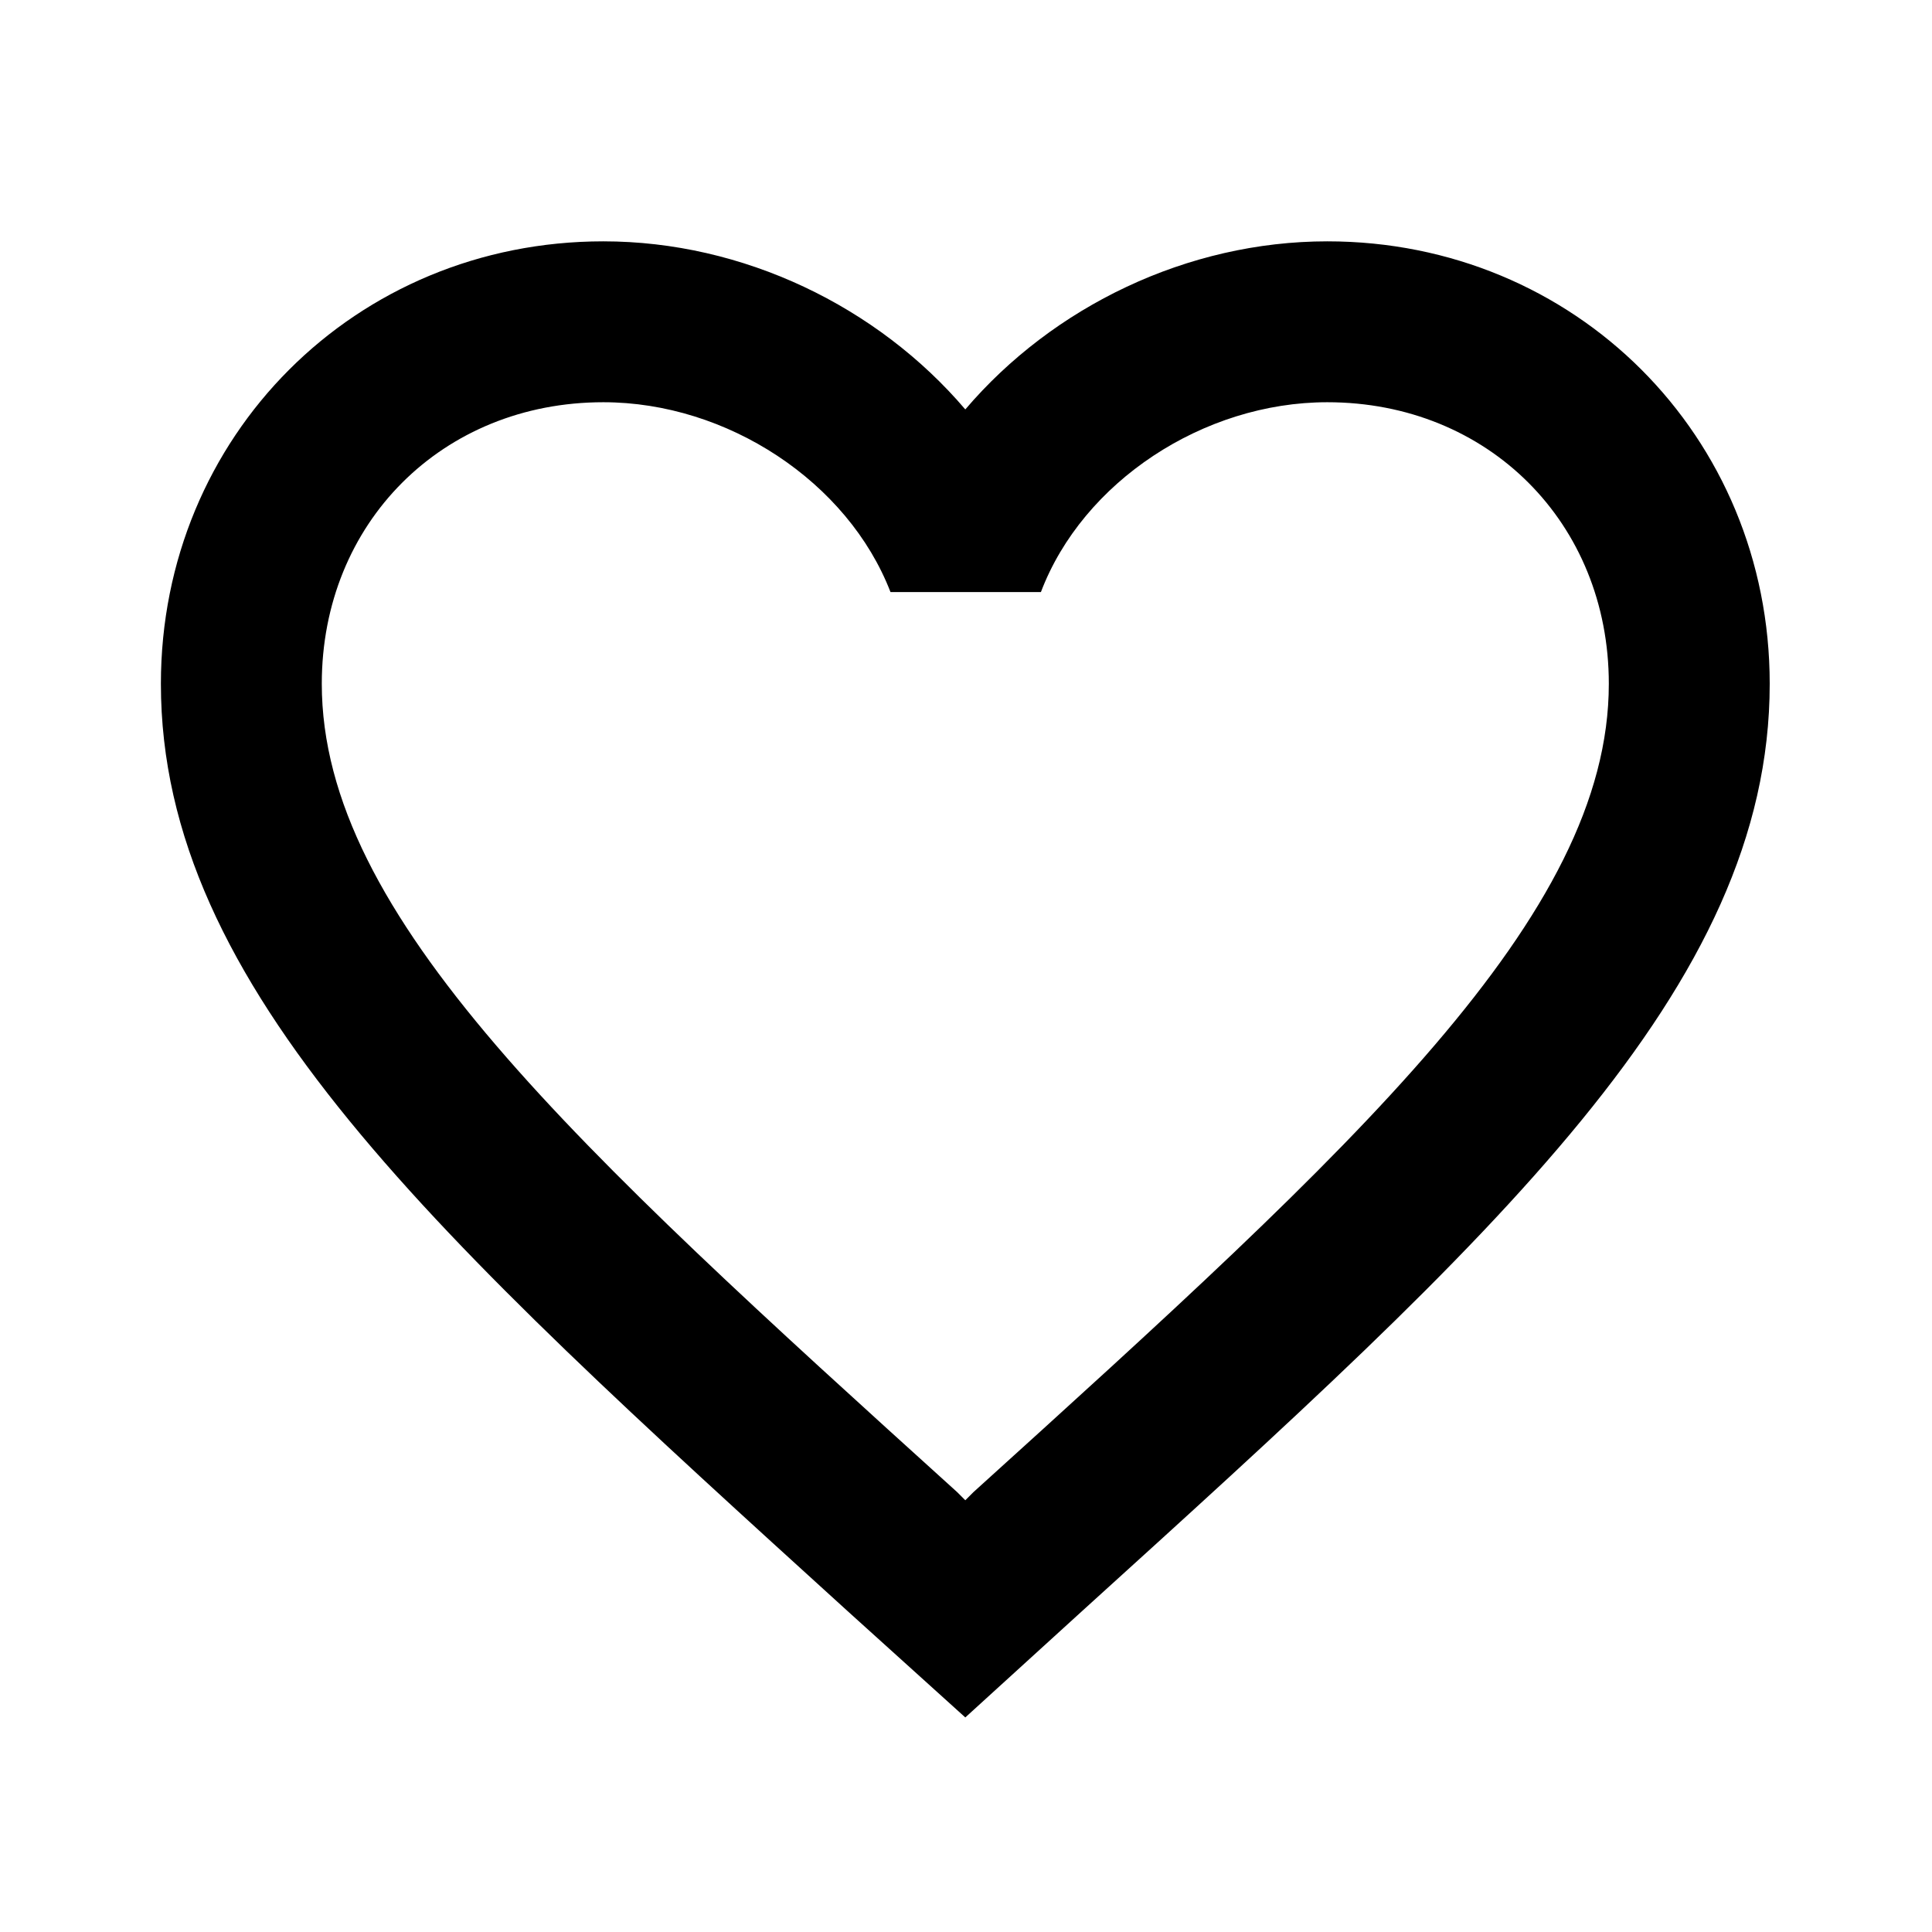
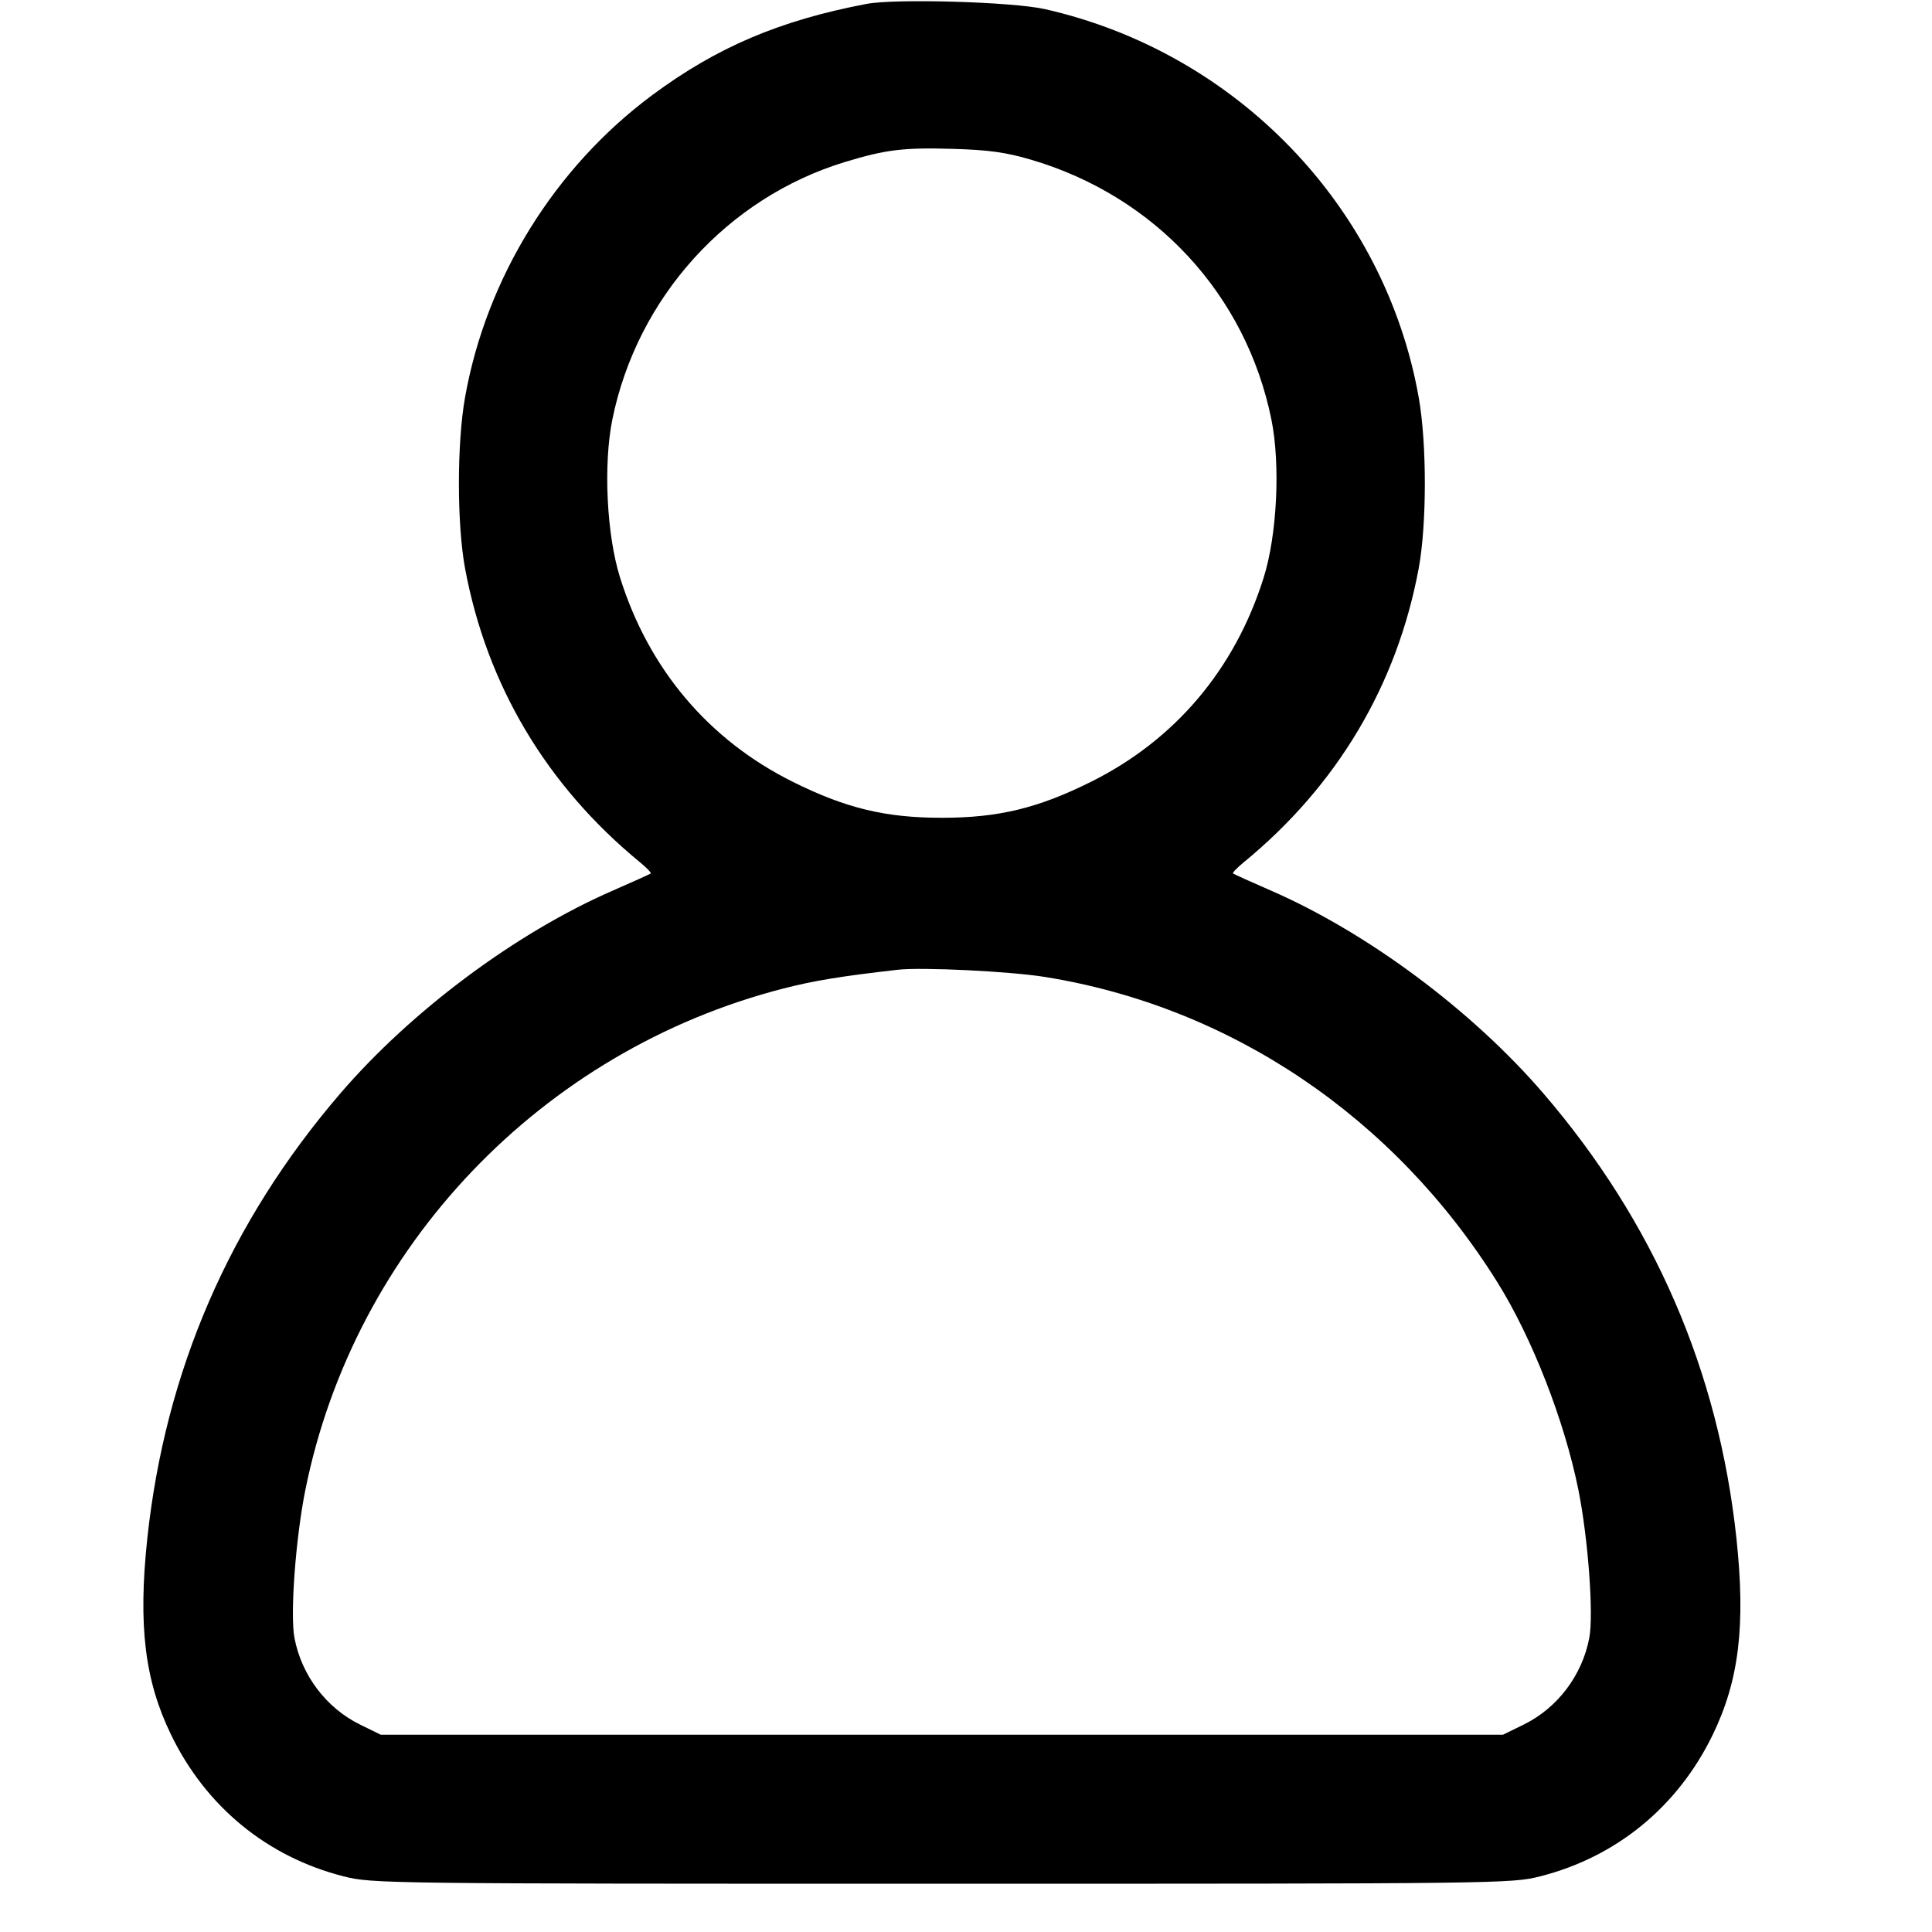
- <svg xmlns="http://www.w3.org/2000/svg" width="36" height="36" viewBox="0 0 36 36" fill="none">
-   <path fill="currentColor" d="M24.732 4.497C22.124 4.497 19.621 5.711 17.987 7.629C16.353 5.711 13.85 4.497 11.242 4.497C6.625 4.497 2.998 8.124 2.998 12.741C2.998 18.407 8.094 23.023 15.813 30.038L17.987 32.002L20.16 30.023C27.88 23.023 32.976 18.407 32.976 12.741C32.976 8.124 29.349 4.497 24.732 4.497ZM18.137 27.805L17.987 27.955L17.837 27.805C10.702 21.345 5.996 17.073 5.996 12.741C5.996 9.743 8.244 7.495 11.242 7.495C13.55 7.495 15.799 8.978 16.593 11.032H19.396C20.175 8.978 22.424 7.495 24.732 7.495C27.73 7.495 29.978 9.743 29.978 12.741C29.978 17.073 25.272 21.345 18.137 27.805Z" />
+ <svg xmlns="http://www.w3.org/2000/svg" width="39" height="39" viewBox="0 0 39 39" fill="none">
+   <path fill-rule="evenodd" clip-rule="evenodd" d="M17.491 0.079C15.741 0.412 14.472 0.952 13.17 1.917C11.198 3.38 9.815 5.611 9.387 8.024C9.222 8.953 9.223 10.585 9.388 11.475C9.826 13.829 11.032 15.856 12.914 17.402C13.052 17.515 13.152 17.619 13.136 17.632C13.121 17.645 12.778 17.8 12.374 17.976C10.425 18.824 8.31 20.398 6.873 22.069C4.638 24.668 3.335 27.673 2.973 31.06C2.787 32.811 2.921 33.923 3.453 35.018C4.157 36.471 5.395 37.486 6.938 37.877C7.513 38.023 7.759 38.026 19.013 38.026C30.267 38.026 30.513 38.023 31.088 37.877C32.631 37.486 33.869 36.471 34.574 35.018C35.105 33.923 35.239 32.811 35.053 31.06C34.691 27.673 33.388 24.668 31.153 22.069C29.716 20.398 27.601 18.824 25.652 17.976C25.248 17.8 24.905 17.645 24.89 17.632C24.874 17.619 24.974 17.515 25.112 17.402C26.994 15.856 28.2 13.829 28.638 11.475C28.803 10.585 28.804 8.953 28.639 8.024C27.955 4.17 24.962 1.06 21.093 0.184C20.44 0.037 18.077 -0.032 17.491 0.079ZM20.817 3.225C23.32 3.963 25.154 5.947 25.665 8.469C25.849 9.377 25.78 10.799 25.509 11.66C24.929 13.509 23.72 14.938 22.021 15.783C20.949 16.316 20.153 16.508 19.013 16.508C17.873 16.508 17.077 16.316 16.005 15.783C14.306 14.938 13.097 13.509 12.517 11.66C12.246 10.799 12.177 9.377 12.361 8.469C12.86 6.009 14.682 3.992 17.06 3.269C17.884 3.019 18.238 2.976 19.236 3.005C19.96 3.026 20.308 3.075 20.817 3.225ZM21.093 19.721C24.845 20.324 28.143 22.549 30.226 25.883C30.927 27.005 31.58 28.677 31.861 30.071C32.058 31.046 32.172 32.589 32.082 33.063C31.939 33.818 31.441 34.477 30.76 34.812L30.339 35.018H19.013H7.687L7.266 34.812C6.586 34.477 6.087 33.818 5.944 33.063C5.854 32.589 5.968 31.046 6.165 30.071C7.155 25.166 10.934 21.206 15.819 19.953C16.43 19.796 16.986 19.705 18.122 19.576C18.607 19.52 20.384 19.607 21.093 19.721Z" fill="currentColor" />
</svg>
